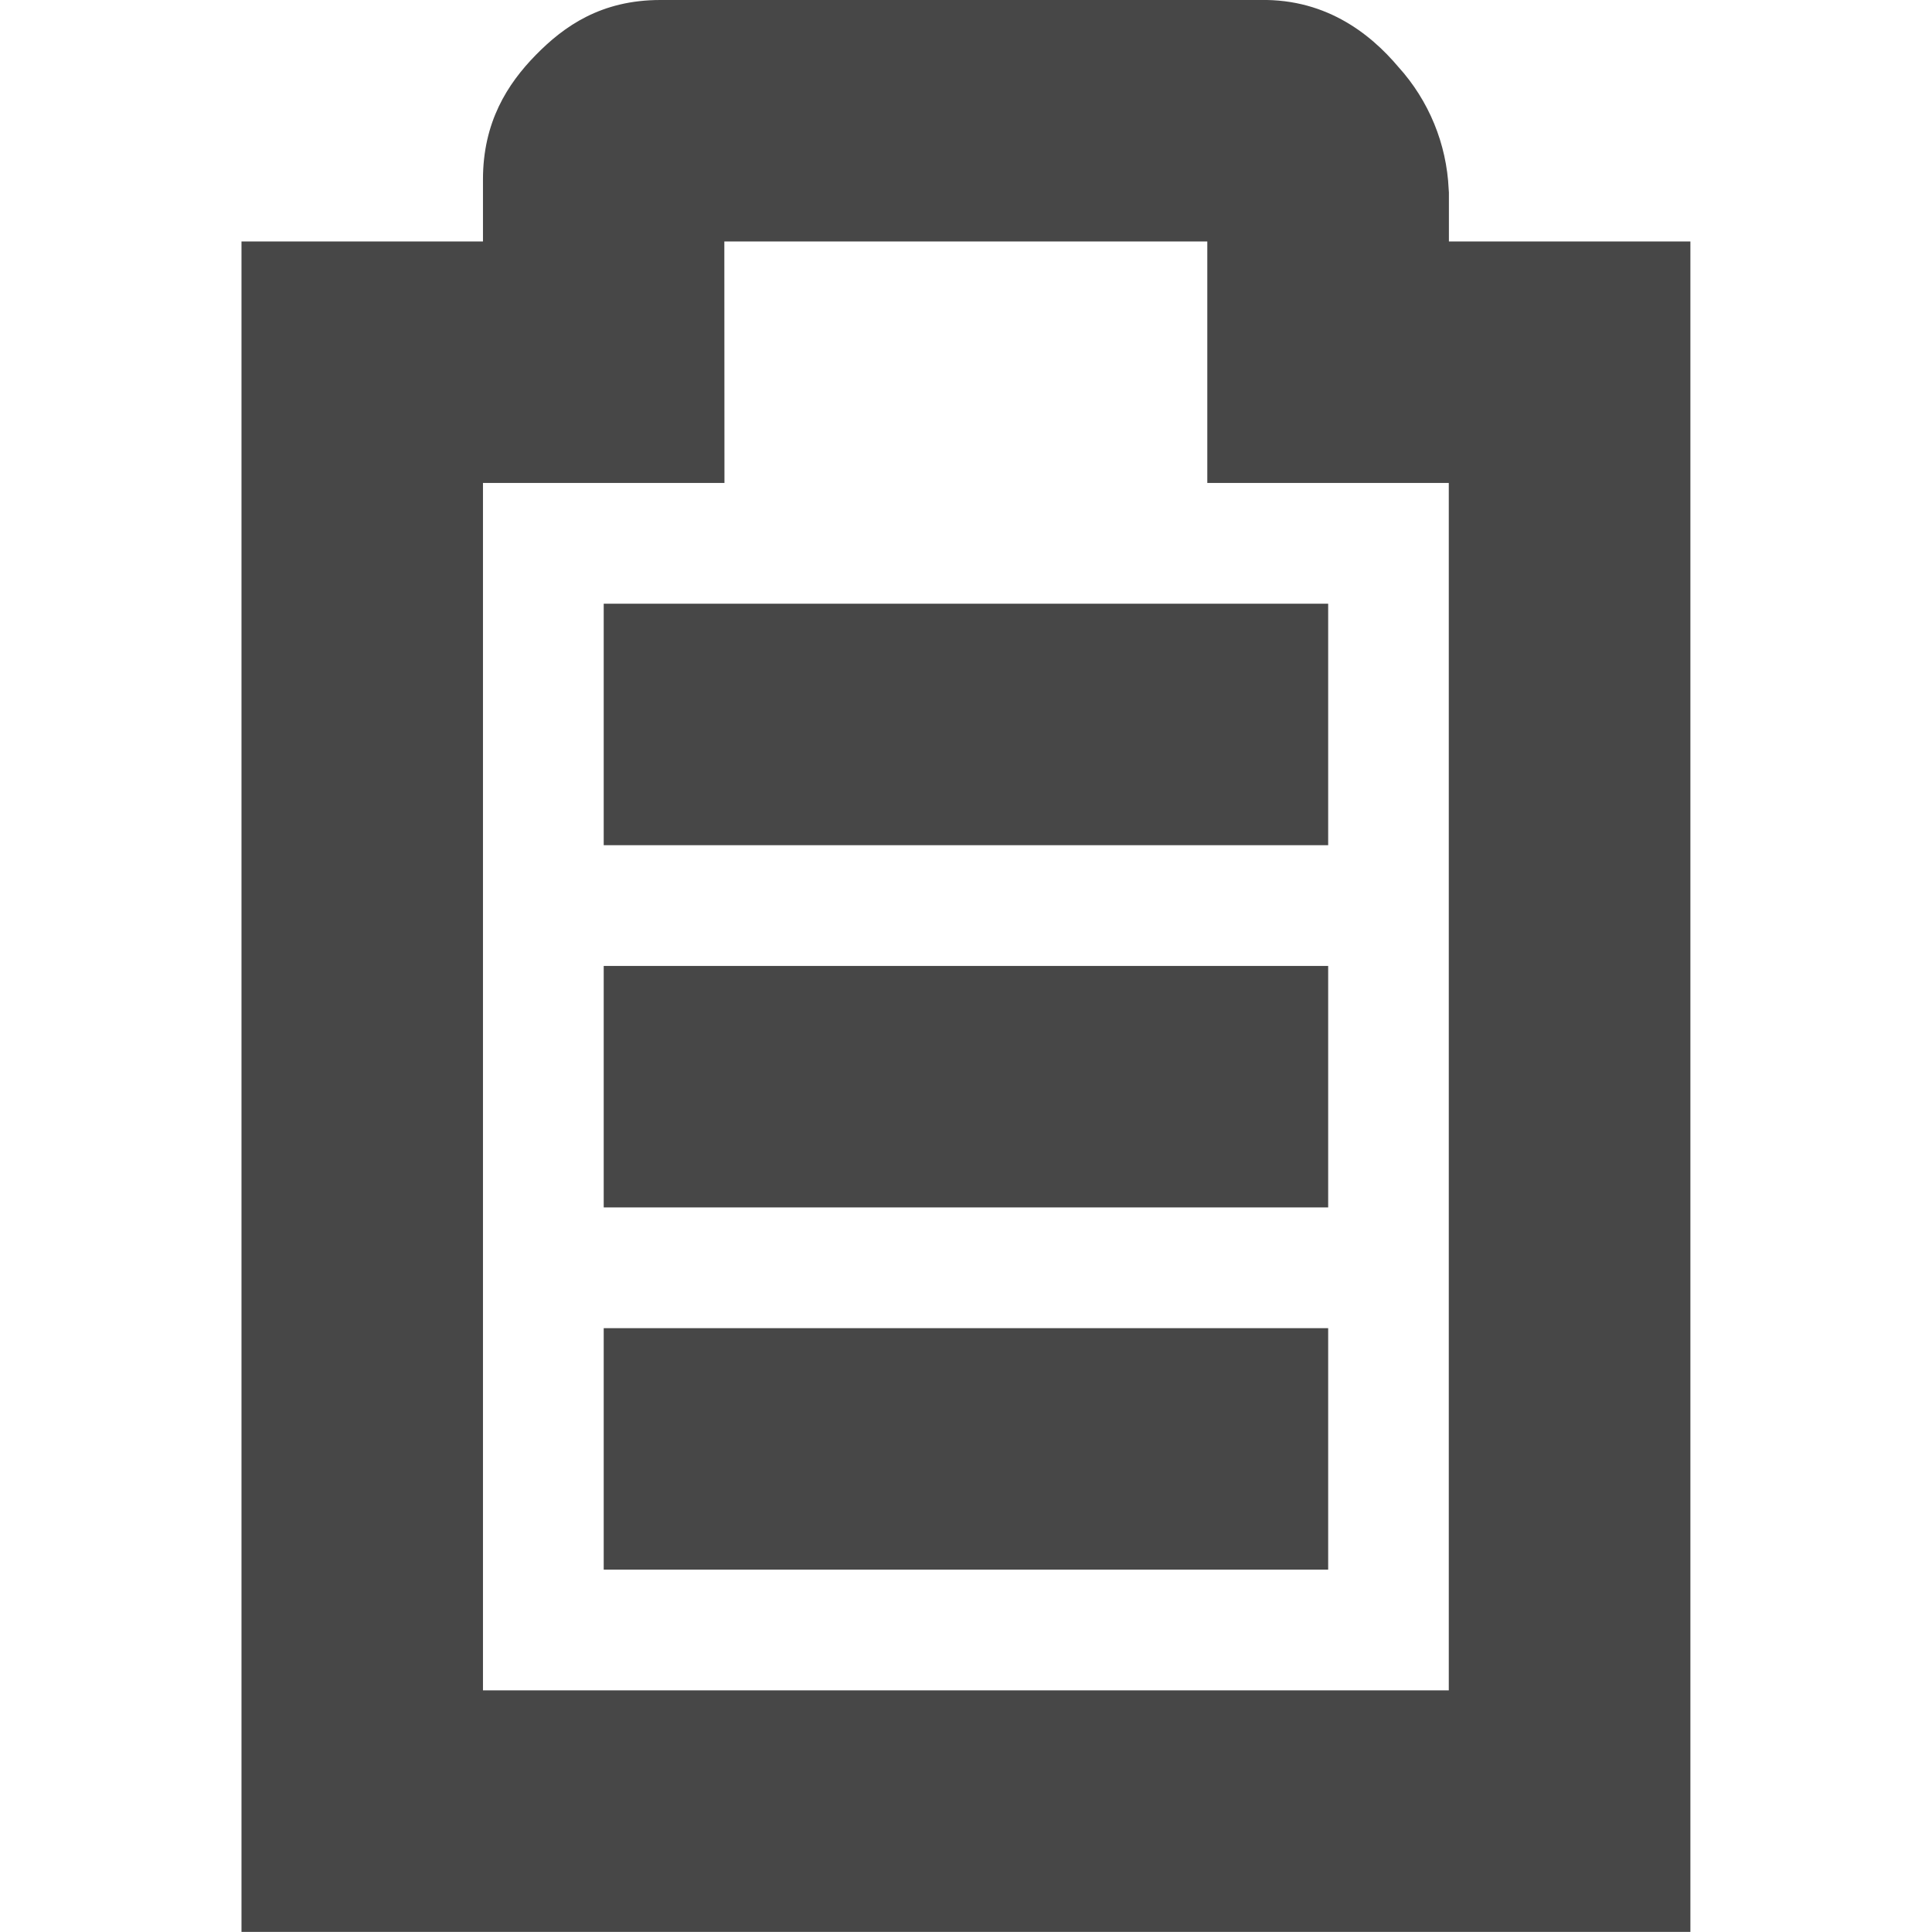
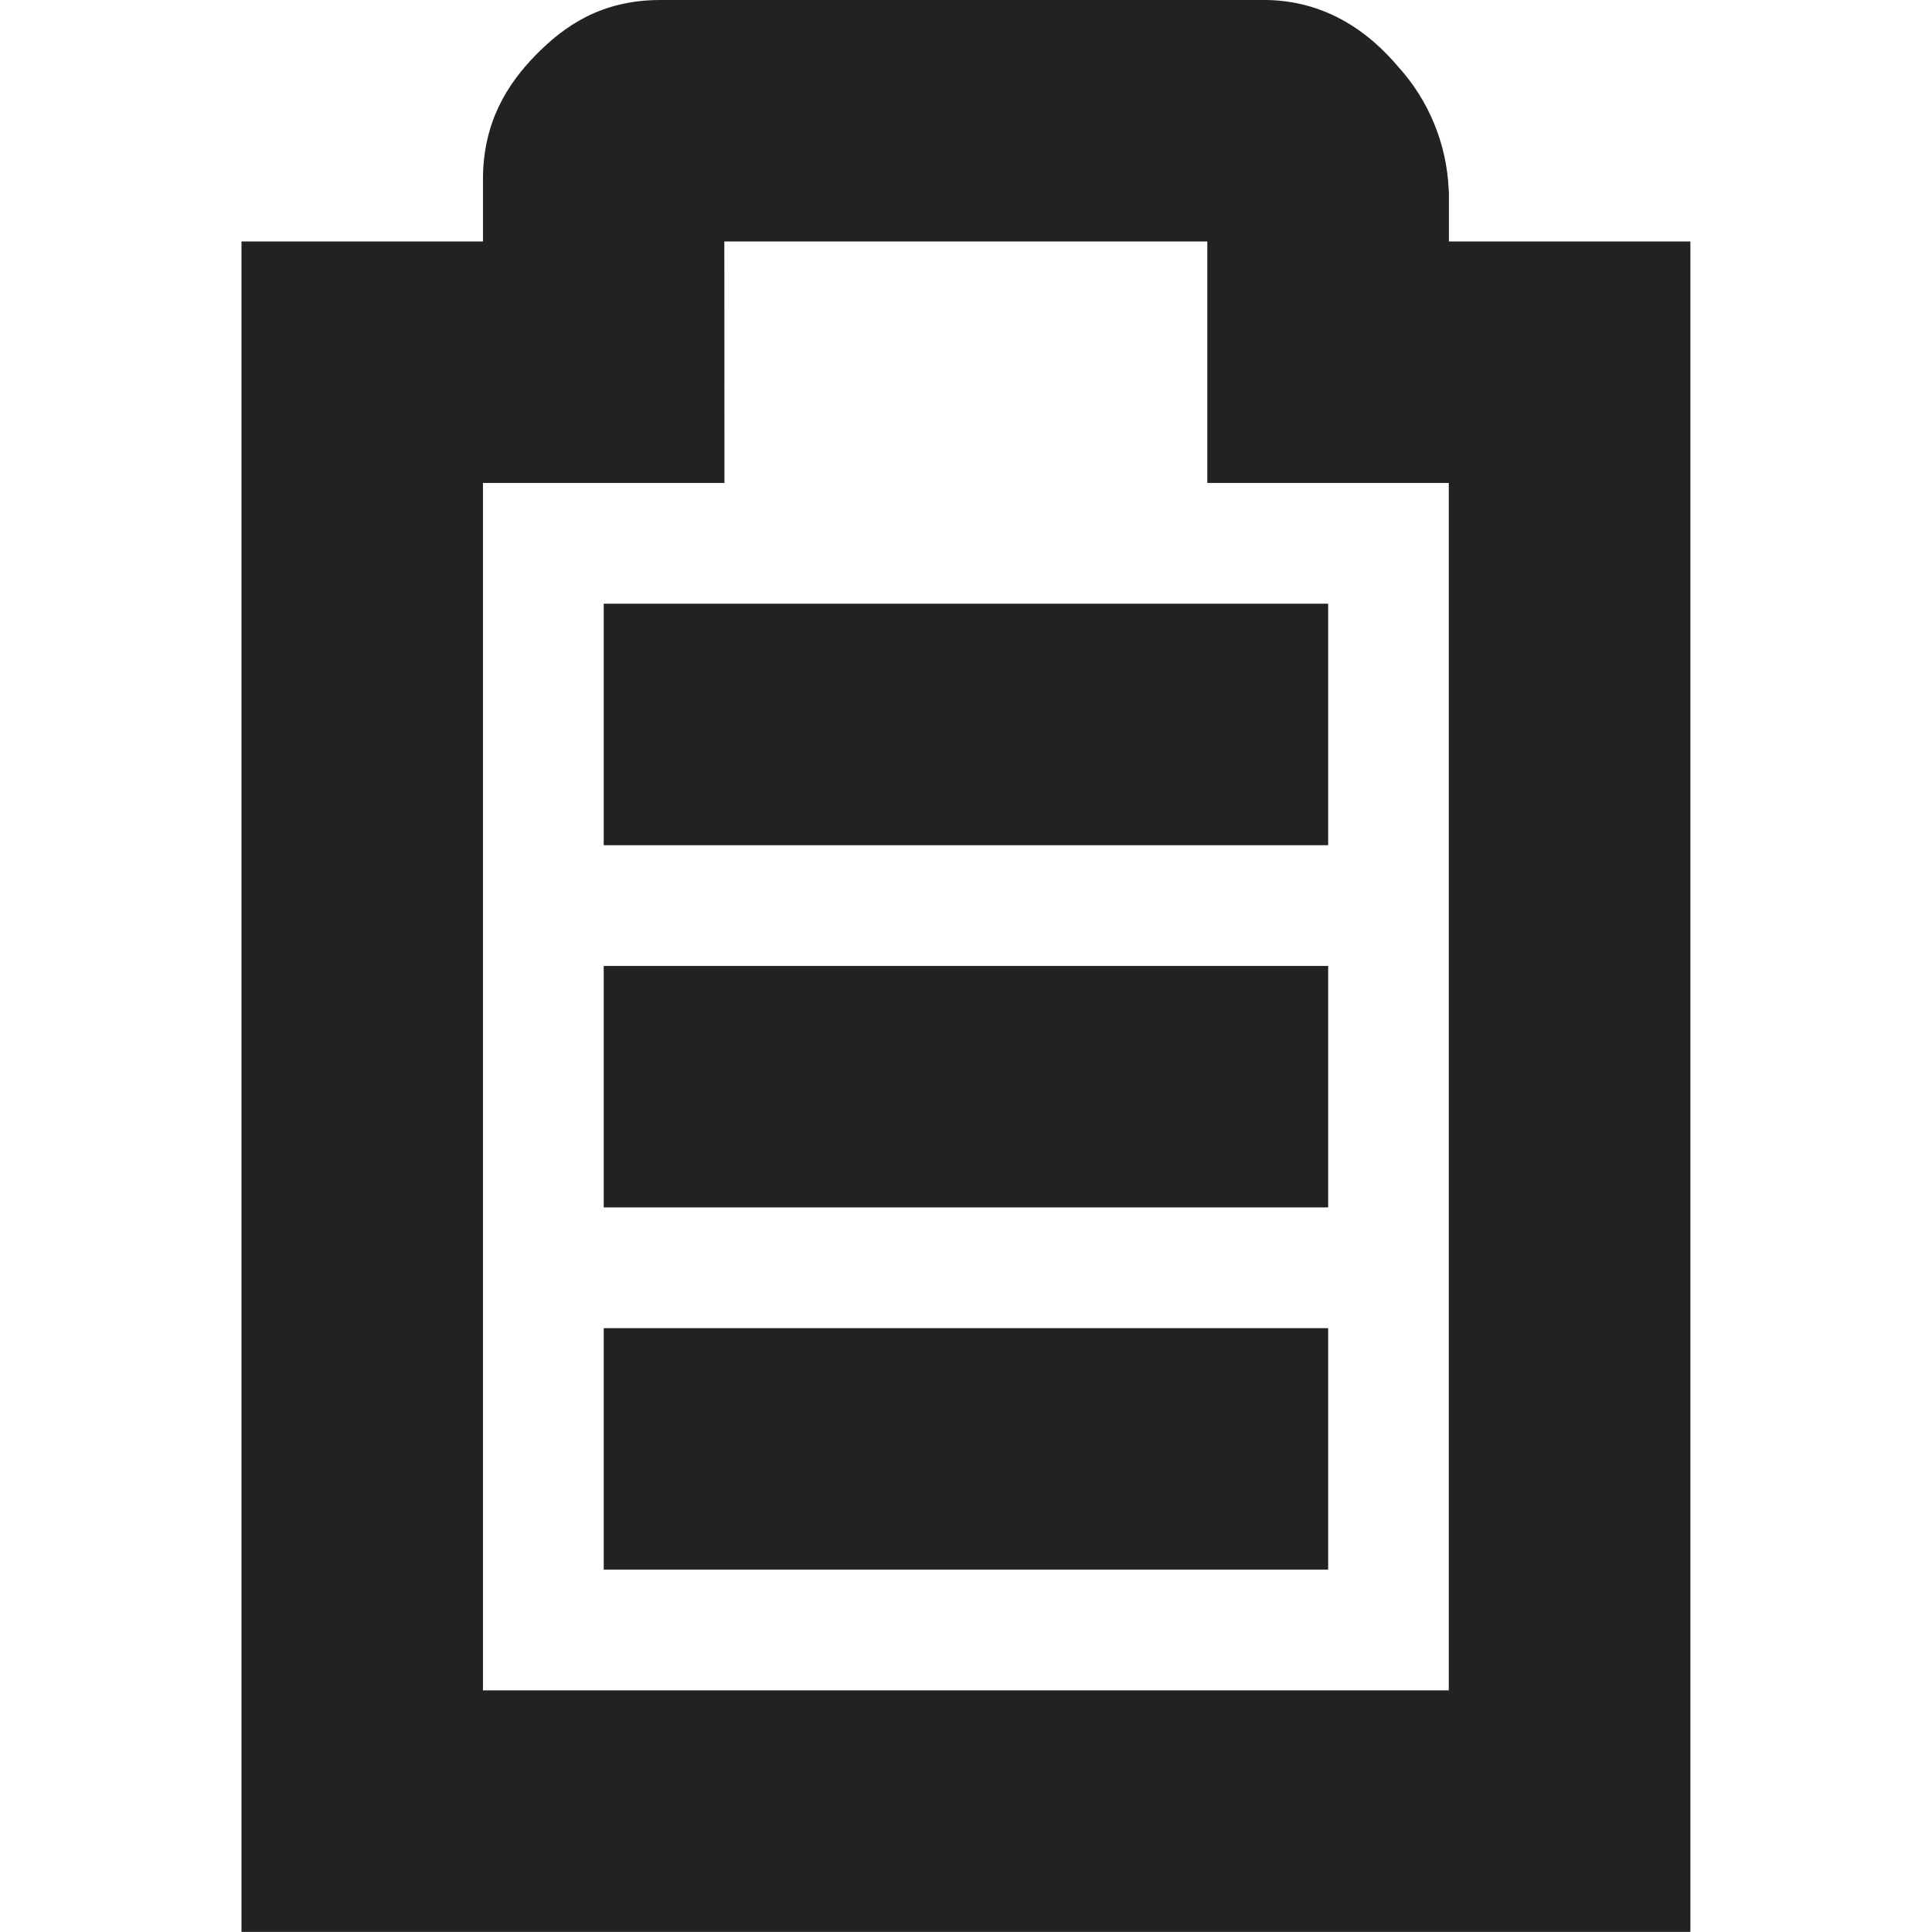
<svg xmlns="http://www.w3.org/2000/svg" width="16" height="16.001">
-   <g fill="#474747">
+   <g fill="#222222">
    <path d="M5 5v2h6V5z" overflow="visible" />
-     <path d="M5.469 0c-.49 0-.797.216-1.032.456C4.202.696 4 1.012 4 1.486V2H2v14h12V2h-2v-.406l-.002-.028a1.616 1.616 0 0 0-.416-1.011c-.236-.28-.62-.585-1.2-.553L10.438 0zm.53 2h4v2h2v10H4V4h2z" color="#bebebe" font-family="sans-serif" font-weight="400" overflow="visible" style="font-feature-settings:normal;font-variant-alternates:normal;font-variant-caps:normal;font-variant-ligatures:normal;font-variant-numeric:normal;font-variant-position:normal;isolation:auto;mix-blend-mode:normal;shape-padding:0;text-decoration-color:#000;text-decoration-line:none;text-decoration-style:solid;text-indent:0;text-orientation:mixed;text-transform:none" white-space="normal" />
+     <path d="M5.469 0c-.49 0-.797.216-1.032.456C4.202.696 4 1.012 4 1.486V2H2v14h12V2h-2v-.406l-.002-.028a1.616 1.616 0 0 0-.416-1.011c-.236-.28-.62-.585-1.2-.553L10.438 0zm.53 2h4v2h2v10H4V4h2z" color="#222222" font-family="sans-serif" font-weight="400" overflow="visible" style="font-feature-settings:normal;font-variant-alternates:normal;font-variant-caps:normal;font-variant-ligatures:normal;font-variant-numeric:normal;font-variant-position:normal;isolation:auto;mix-blend-mode:normal;shape-padding:0;text-decoration-color:#000;text-decoration-line:none;text-decoration-style:solid;text-indent:0;text-orientation:mixed;text-transform:none" white-space="normal" />
    <path d="m5 8v2h6v-2zm0 3v2h6v-2z" overflow="visible" />
  </g>
</svg>
